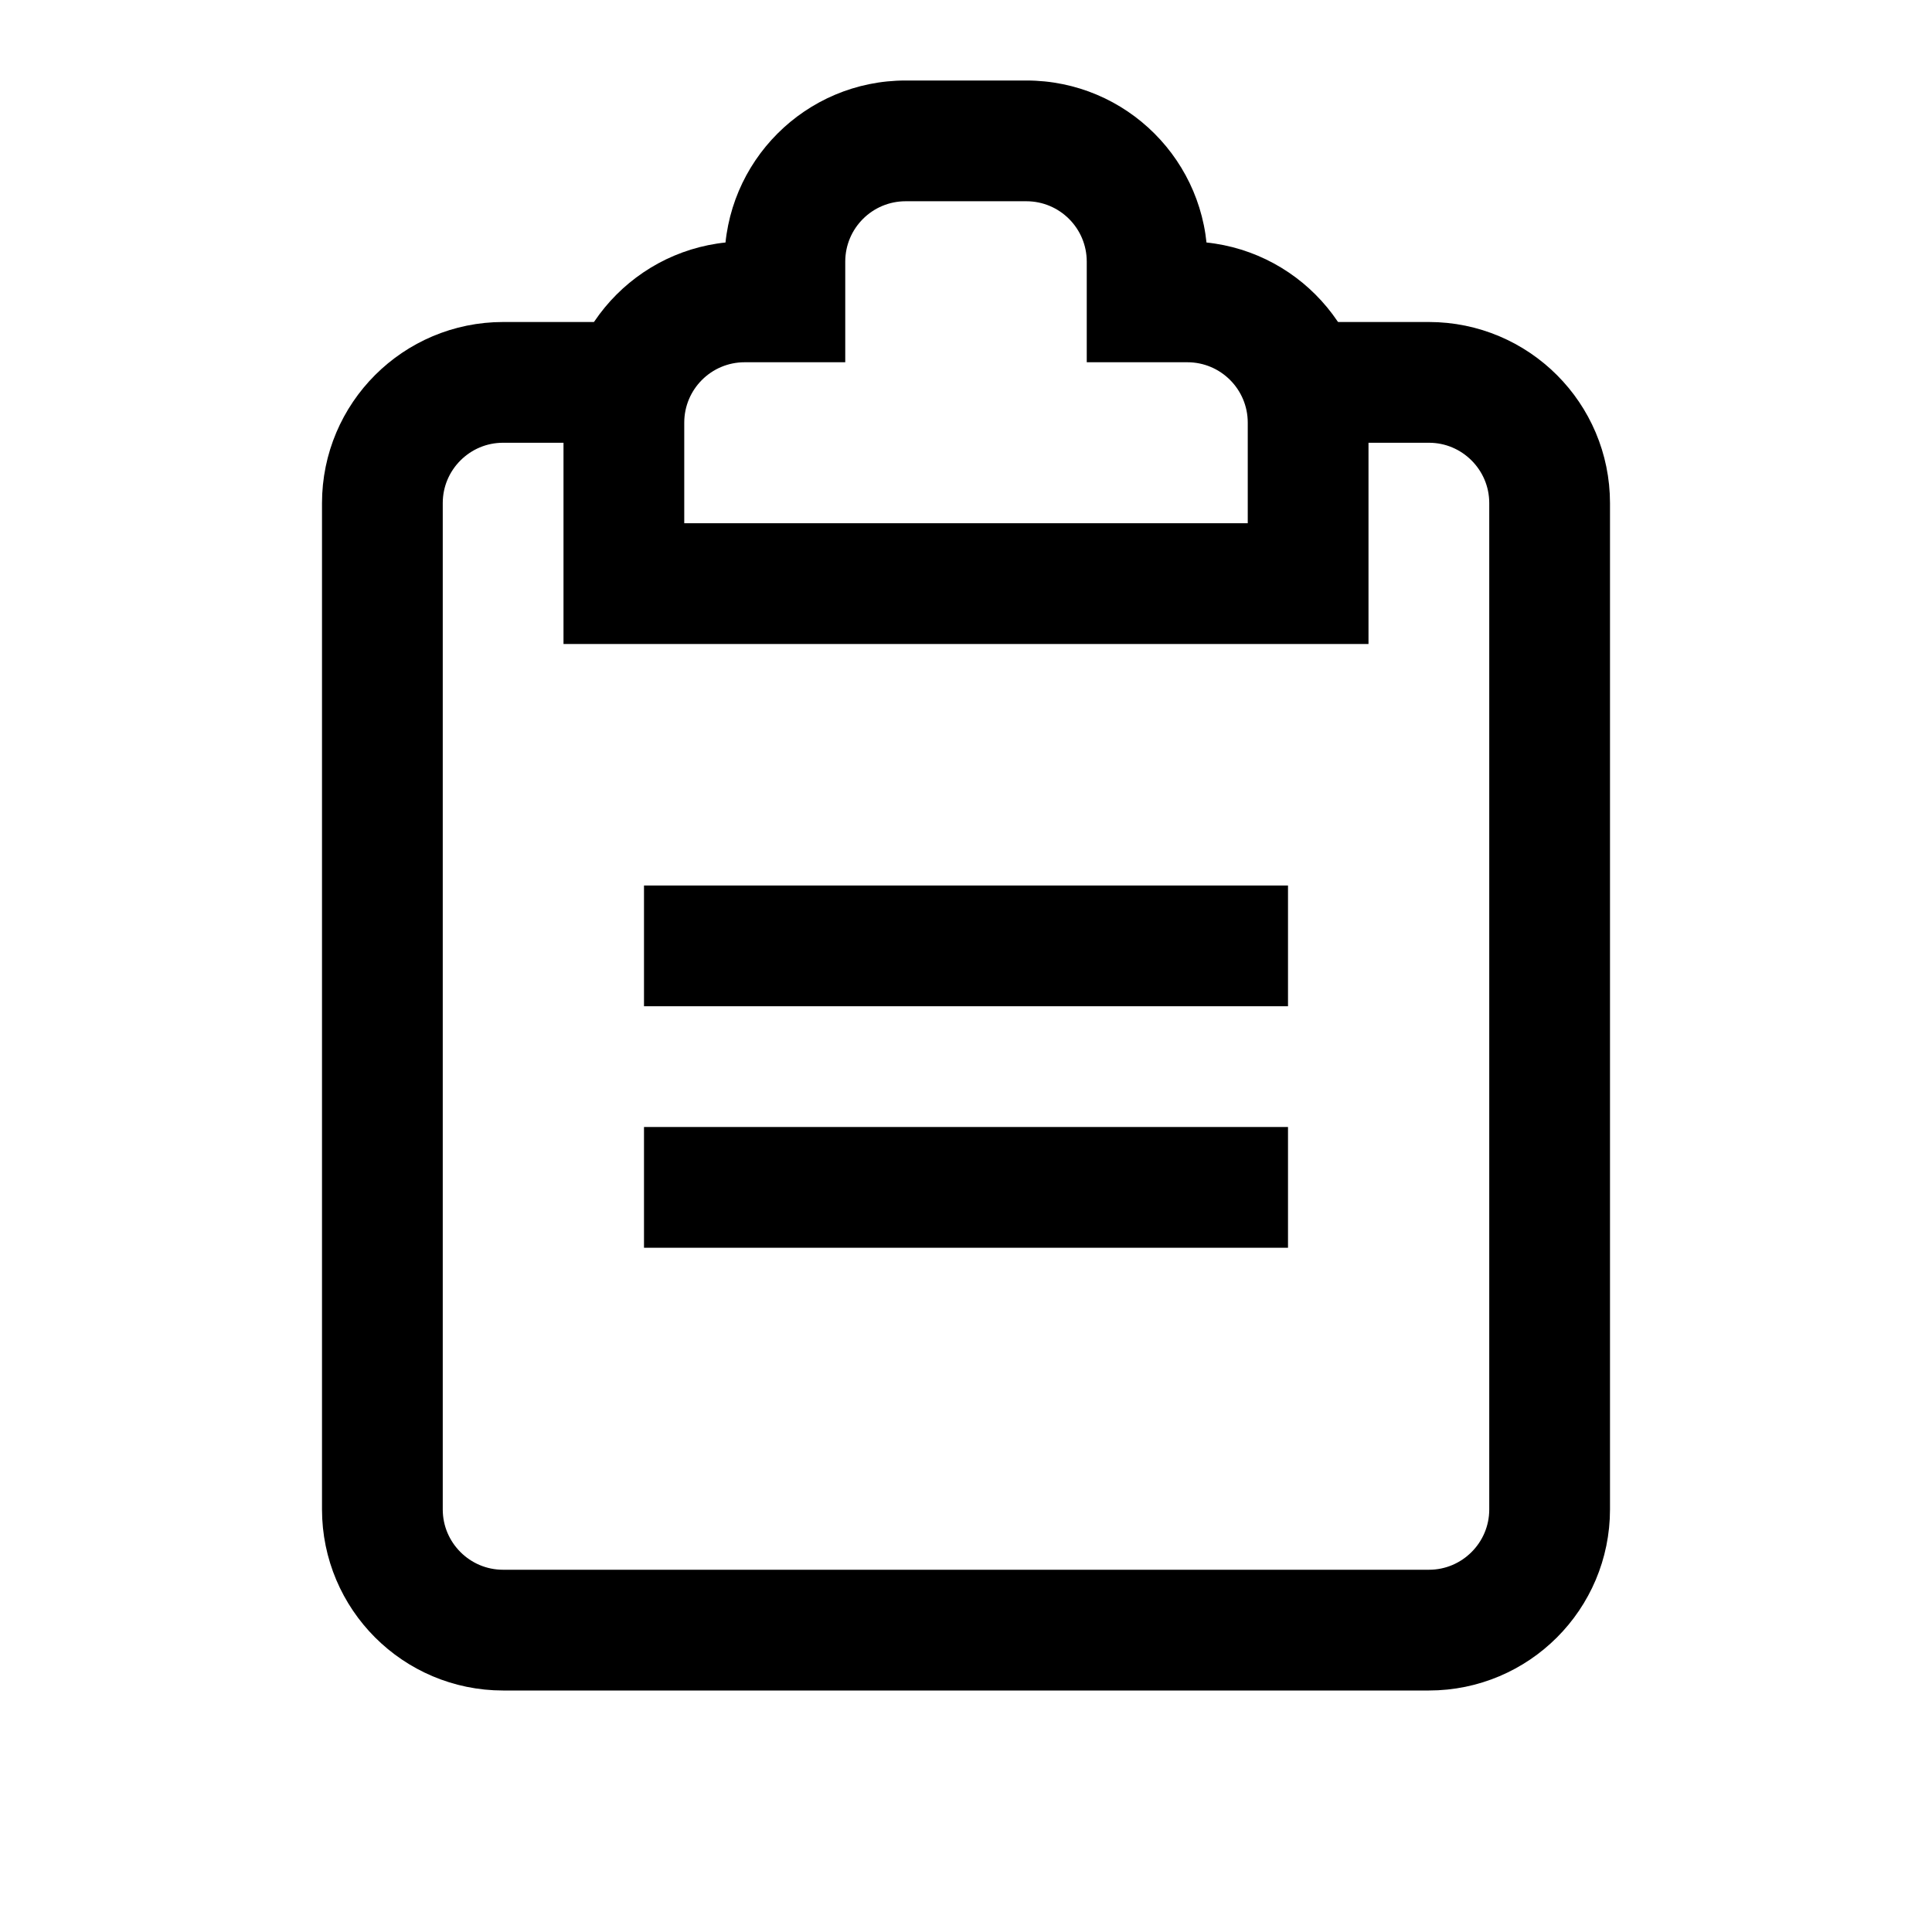
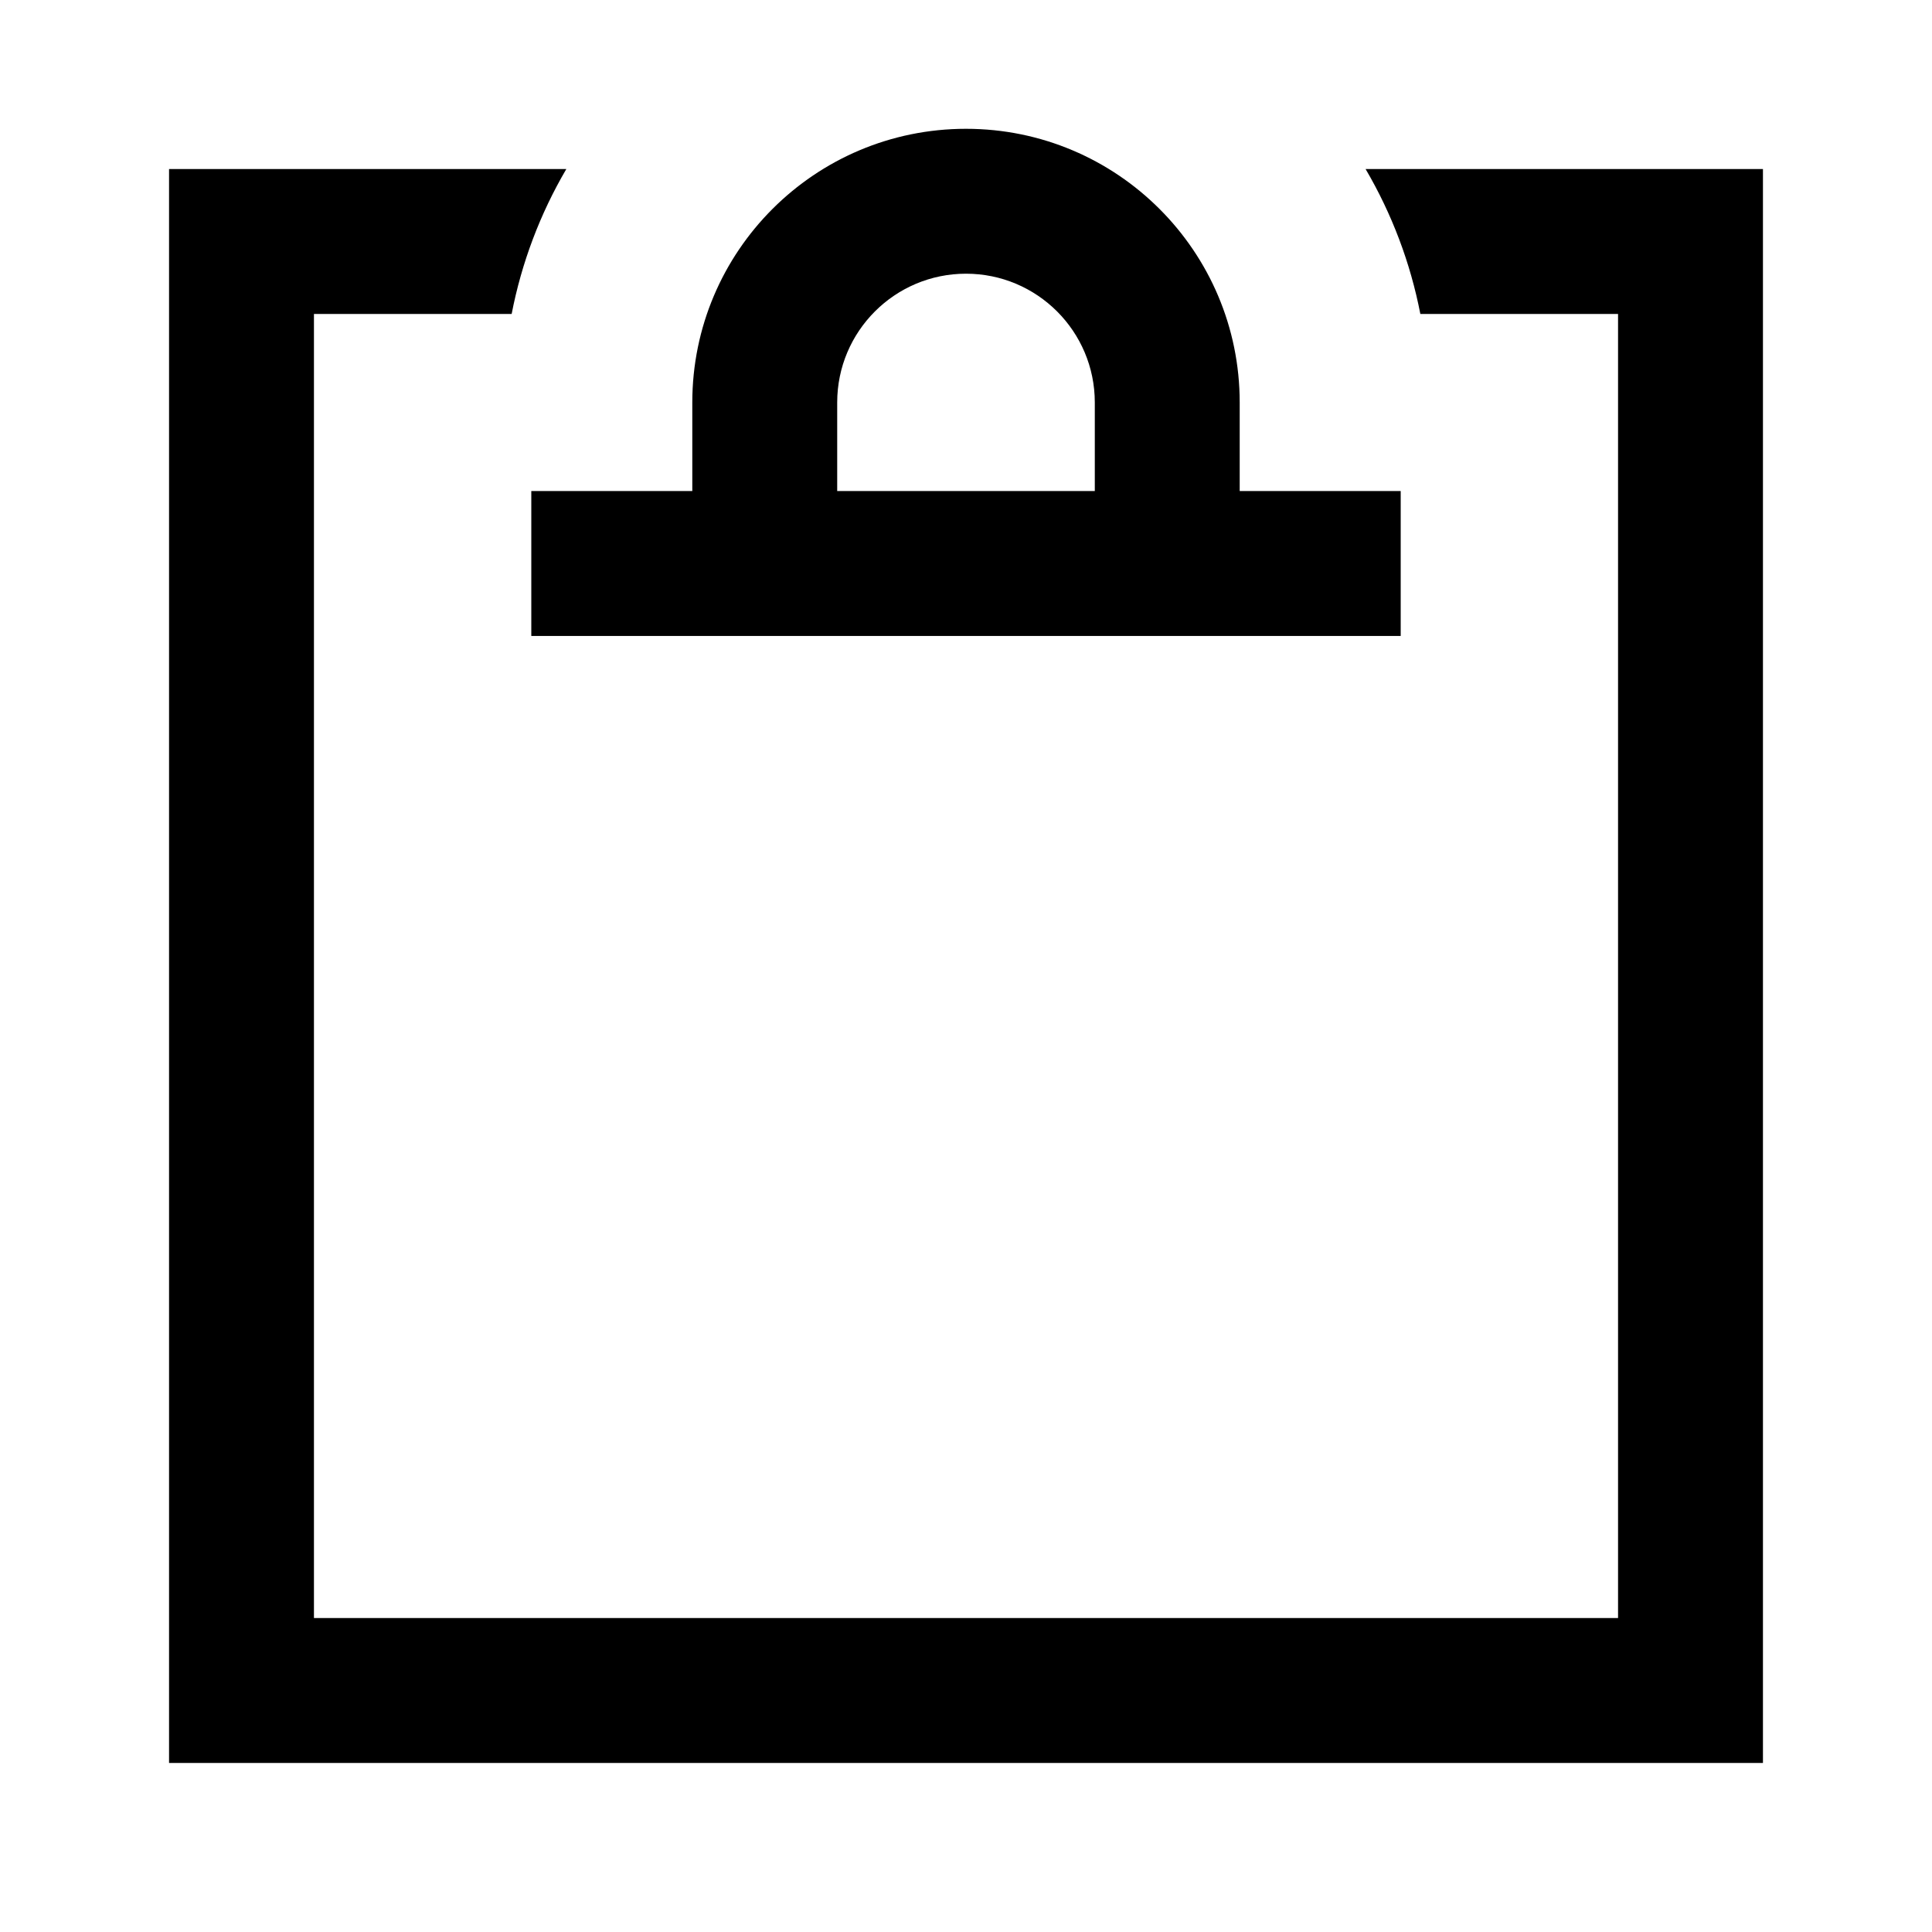
- <svg xmlns="http://www.w3.org/2000/svg" width="24" height="24" viewBox="0 0 24 24" fill="none">
-   <path d="M7.75 4.75H6.25C5.422 4.75 4.75 5.422 4.75 6.25V18.75C4.75 19.578 5.422 20.25 6.25 20.25H17.75C18.578 20.25 19.25 19.578 19.25 18.75V6.25C19.25 5.422 18.578 4.75 17.75 4.75H16.25" stroke="currentColor" stroke-width="1.5" />
-   <path d="M14.25 3.75H13.5V4.5H14.25V3.75ZM16.25 5.25H17H16.25ZM16.25 7.25V8H17V7.25H16.25ZM7.75 7.25H7V8H7.75V7.25ZM9.25 3.75V3V3V3.75ZM9.75 3.75V4.5H10.5V3.75H9.75ZM12.75 1.75V2.5C13.164 2.5 13.5 2.836 13.5 3.25H14.25H15C15 2.007 13.993 1 12.75 1V1.75ZM14.25 3.25H13.5V3.75H14.25H15V3.25H14.25ZM14.25 3.75V4.5H14.75V3.75V3H14.25V3.75ZM14.75 3.75V4.5C15.164 4.5 15.5 4.836 15.5 5.25H16.25H17C17 4.007 15.993 3 14.75 3V3.75ZM16.25 5.25H15.5V7.25H16.25H17V5.25H16.25ZM16.25 7.25V6.5H7.75V7.25V8H16.25V7.25ZM7.75 7.25H8.5V5.25H7.75H7V7.25H7.75ZM7.75 5.25H8.5C8.5 4.836 8.836 4.5 9.25 4.5V3.75V3C8.007 3 7 4.007 7 5.25H7.75ZM9.25 3.75V4.5H9.75V3.75V3H9.25V3.75ZM9.75 3.75H10.5V3.25H9.75H9V3.75H9.75ZM9.75 3.25H10.5C10.5 2.836 10.836 2.5 11.25 2.5V1.75V1C10.007 1 9 2.007 9 3.25H9.75ZM11.25 1.75V2.5H12.75V1.75V1H11.25V1.75Z" fill="currentColor" />
-   <path d="M8 11.75H16" stroke="currentColor" stroke-width="1.5" />
-   <path d="M8 14.75H16" stroke="currentColor" stroke-width="1.5" />
+ <svg xmlns="http://www.w3.org/2000/svg" viewBox="0 0 24 24" fill="currentColor">
+   <path d="M7.035 2.1a5.7 5.7 0 0 0-.679 1.8H3.9v16.2h16.2V3.9h-2.456a5.7 5.7 0 0 0-.68-1.8H21.9v19.8H2.1V2.1zM12 1.6A3.4 3.4 0 0 1 15.4 5v1.1h2v1.8H6.6V6.1h2V5A3.4 3.4 0 0 1 12 1.6m0 1.8A1.6 1.6 0 0 0 10.4 5v1.1h3.2V5A1.6 1.6 0 0 0 12 3.4" />
</svg>
